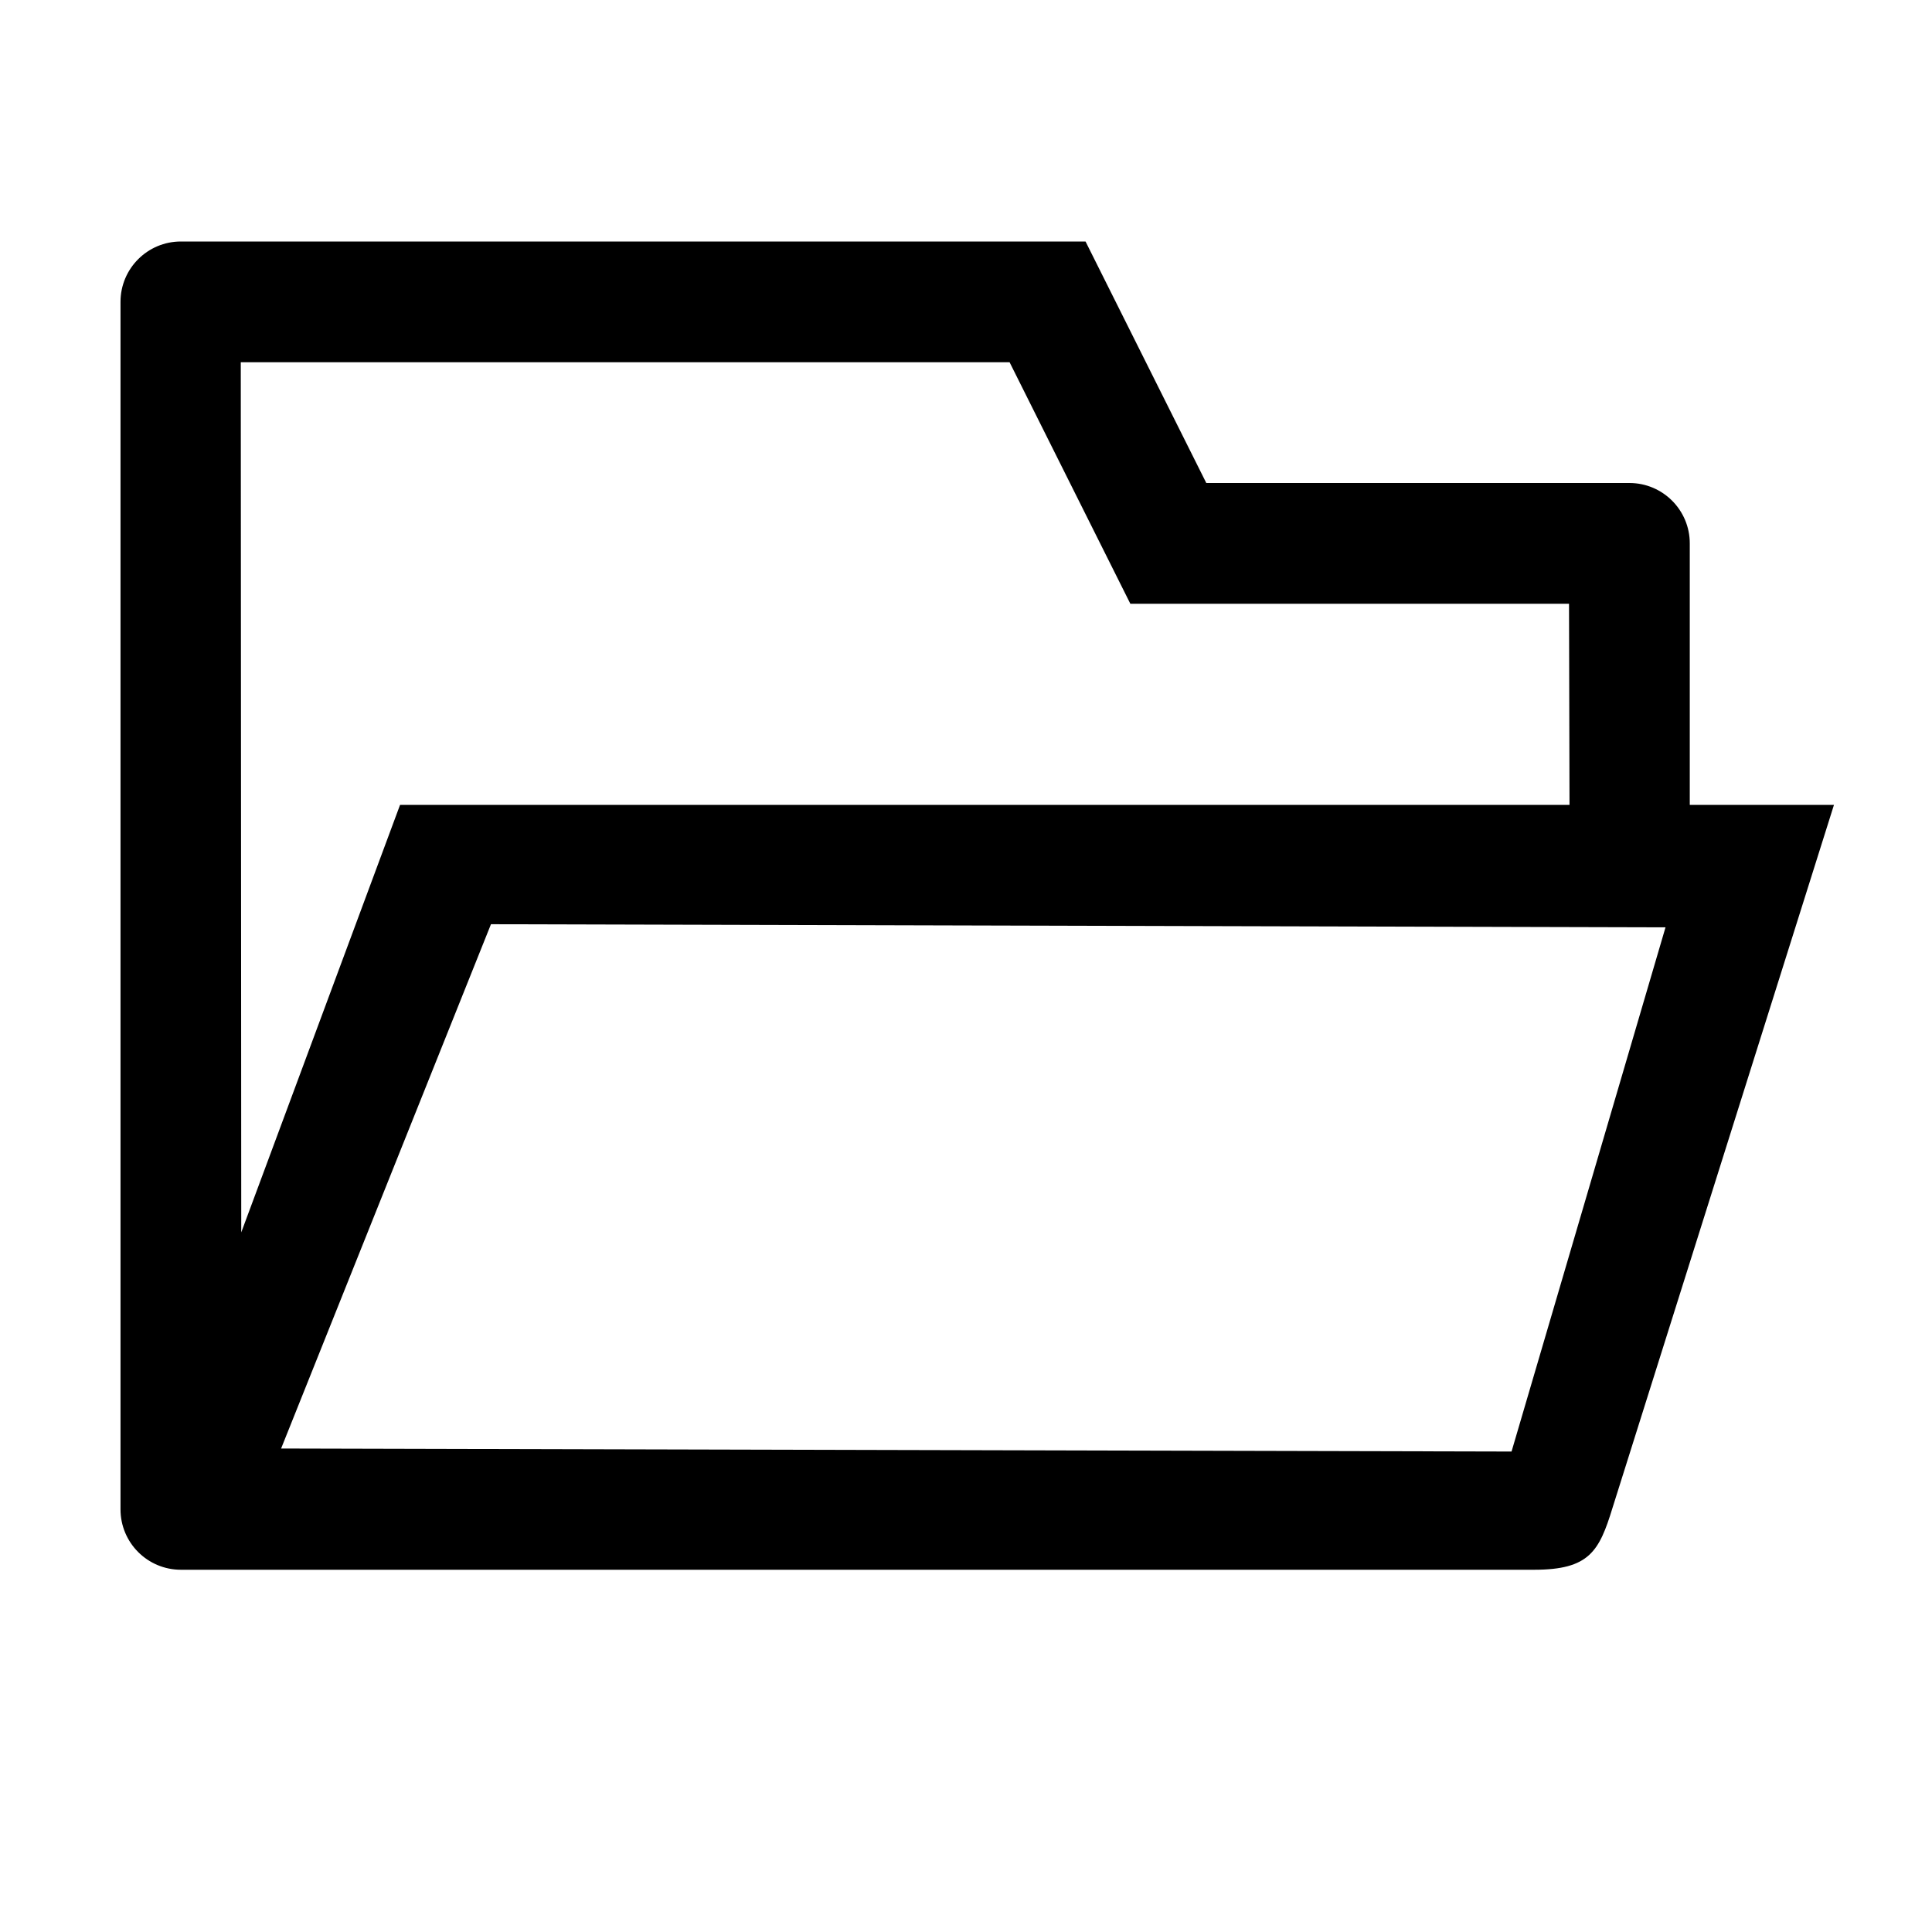
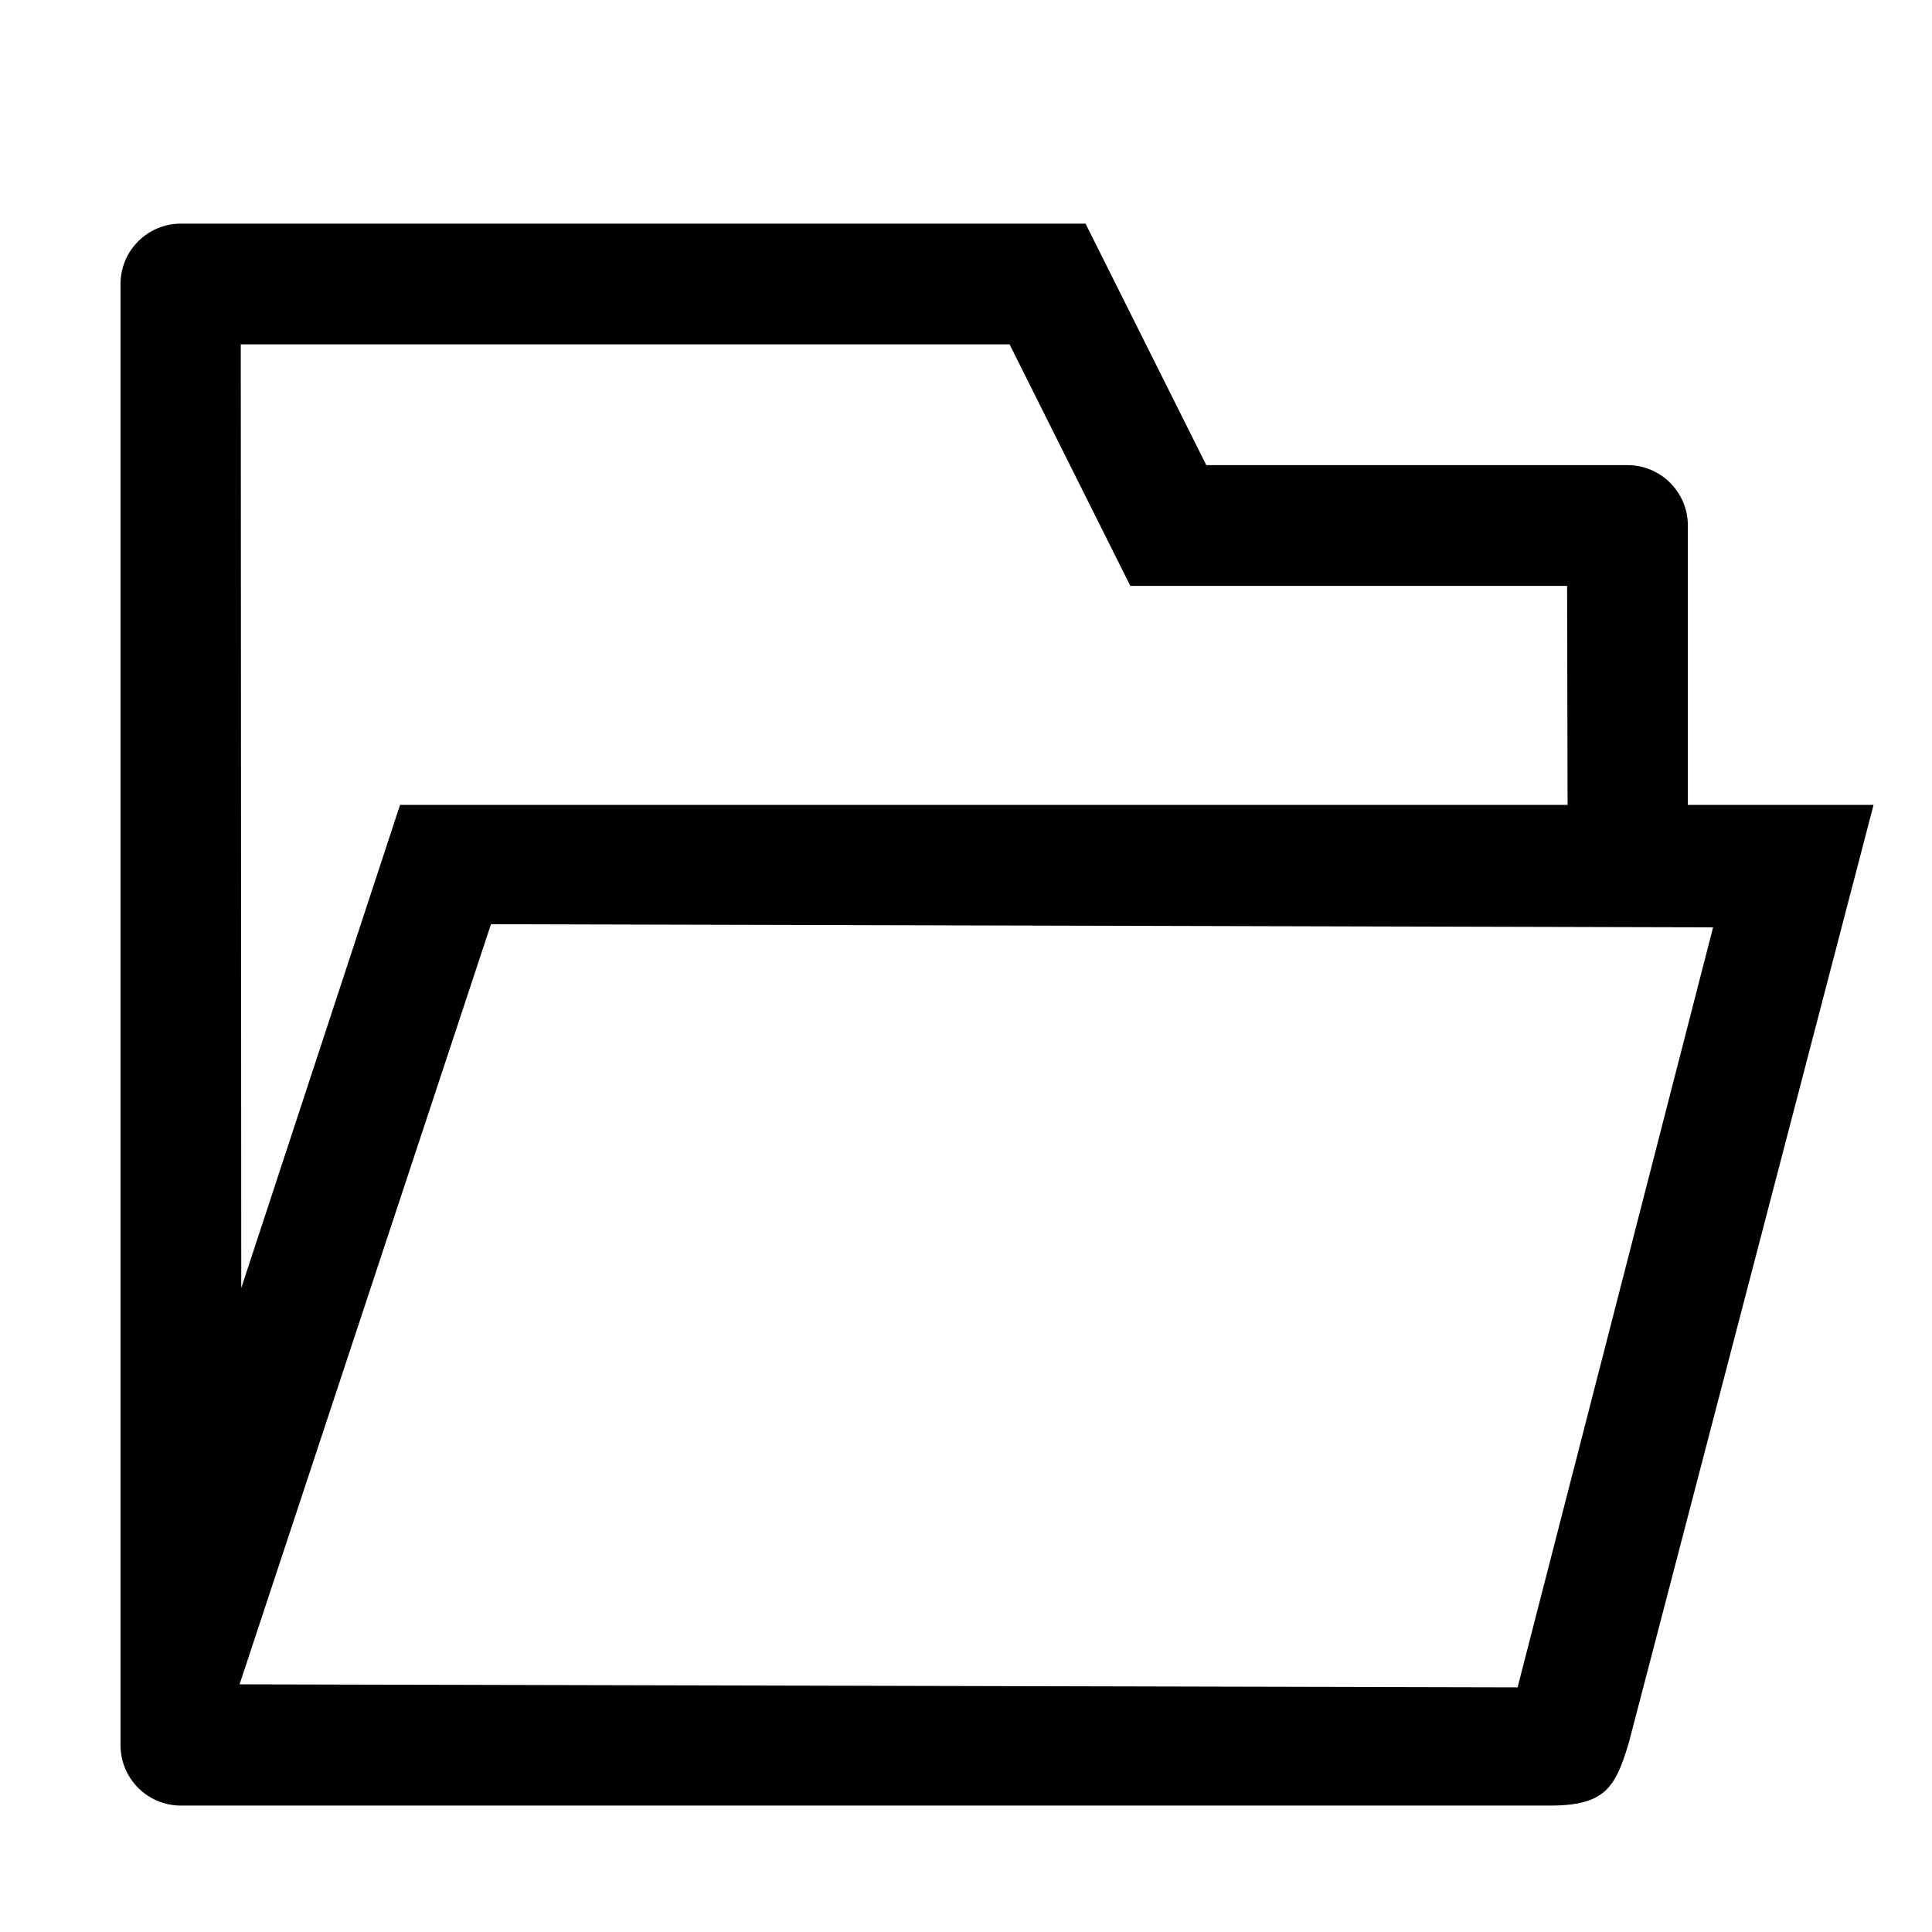
- <svg xmlns="http://www.w3.org/2000/svg" width="16" height="16" fill="currentColor">
-   <path d="M1.498 2a.5.5 0 00-.5.5v10a.5.5 0 00.5.5h11.207c.458 0 .539-.154.649-.512l1.834-5.822h-1.194V4.5a.5.5 0 00-.5-.5H9.99l-1-2H1.498zm.496 1h6.367l1 2h3.633l.004 1.666H3.313l-1.315 3.54L1.994 3zm2.072 4.654l9.727.026-1.275 4.341-10.19-.025 1.738-4.342z" />
+ <svg xmlns="http://www.w3.org/2000/svg" width="16" height="16" version="1.1" id="svg361" fill="currentColor">
+   <defs id="defs365" />
+   <path d="m 1.498,1.852 c -0.276,0 -0.5,0.224 -0.5,0.5 v 12.101 c 0,0.276 0.224,0.5 0.5,0.5 h 11.34 c 0.458,0 0.539,-0.154 0.649,-0.512 L 15.516,6.666 h -1.538 V 4.352 c 0,-0.276 -0.224,-0.5 -0.5,-0.5 H 9.99 l -1,-2 z m 0.496,1 h 6.367 l 1,2 h 3.617 l 0.004,1.814 H 3.313 L 1.998,10.667 Z M 4.066,7.654 14.187,7.68 12.568,13.974 1.984,13.949 Z" id="path359" />
</svg>
